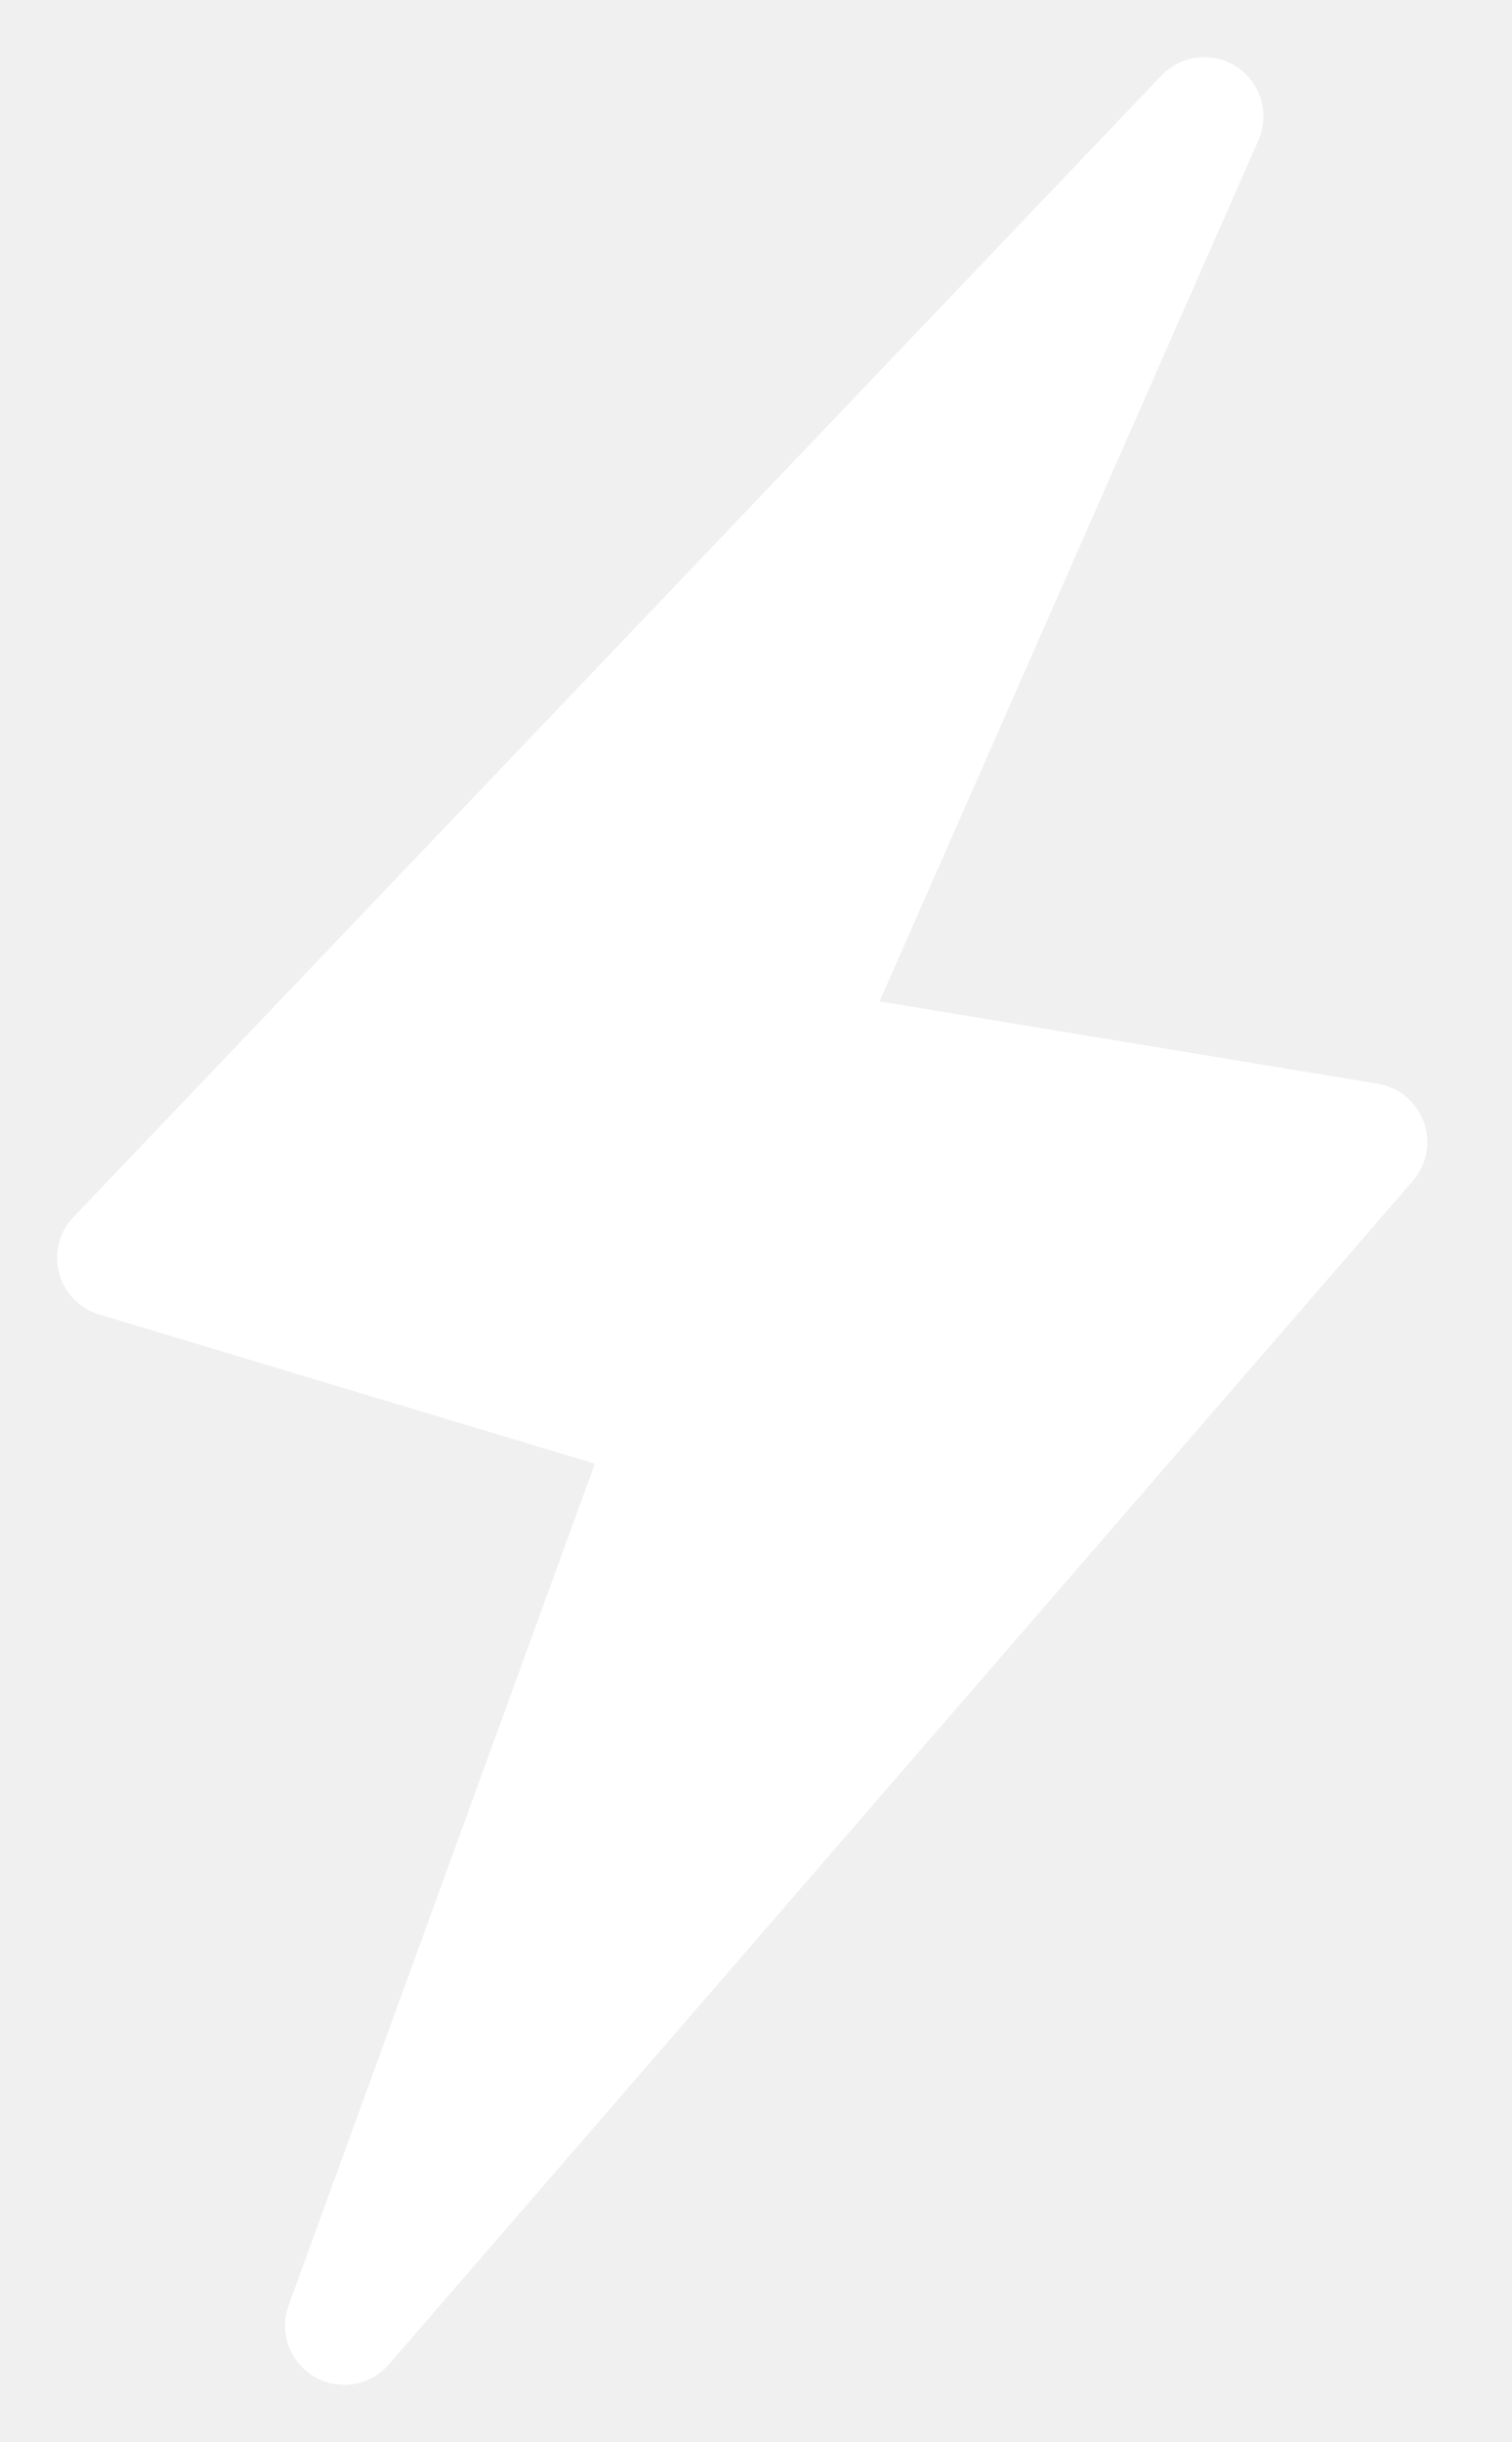
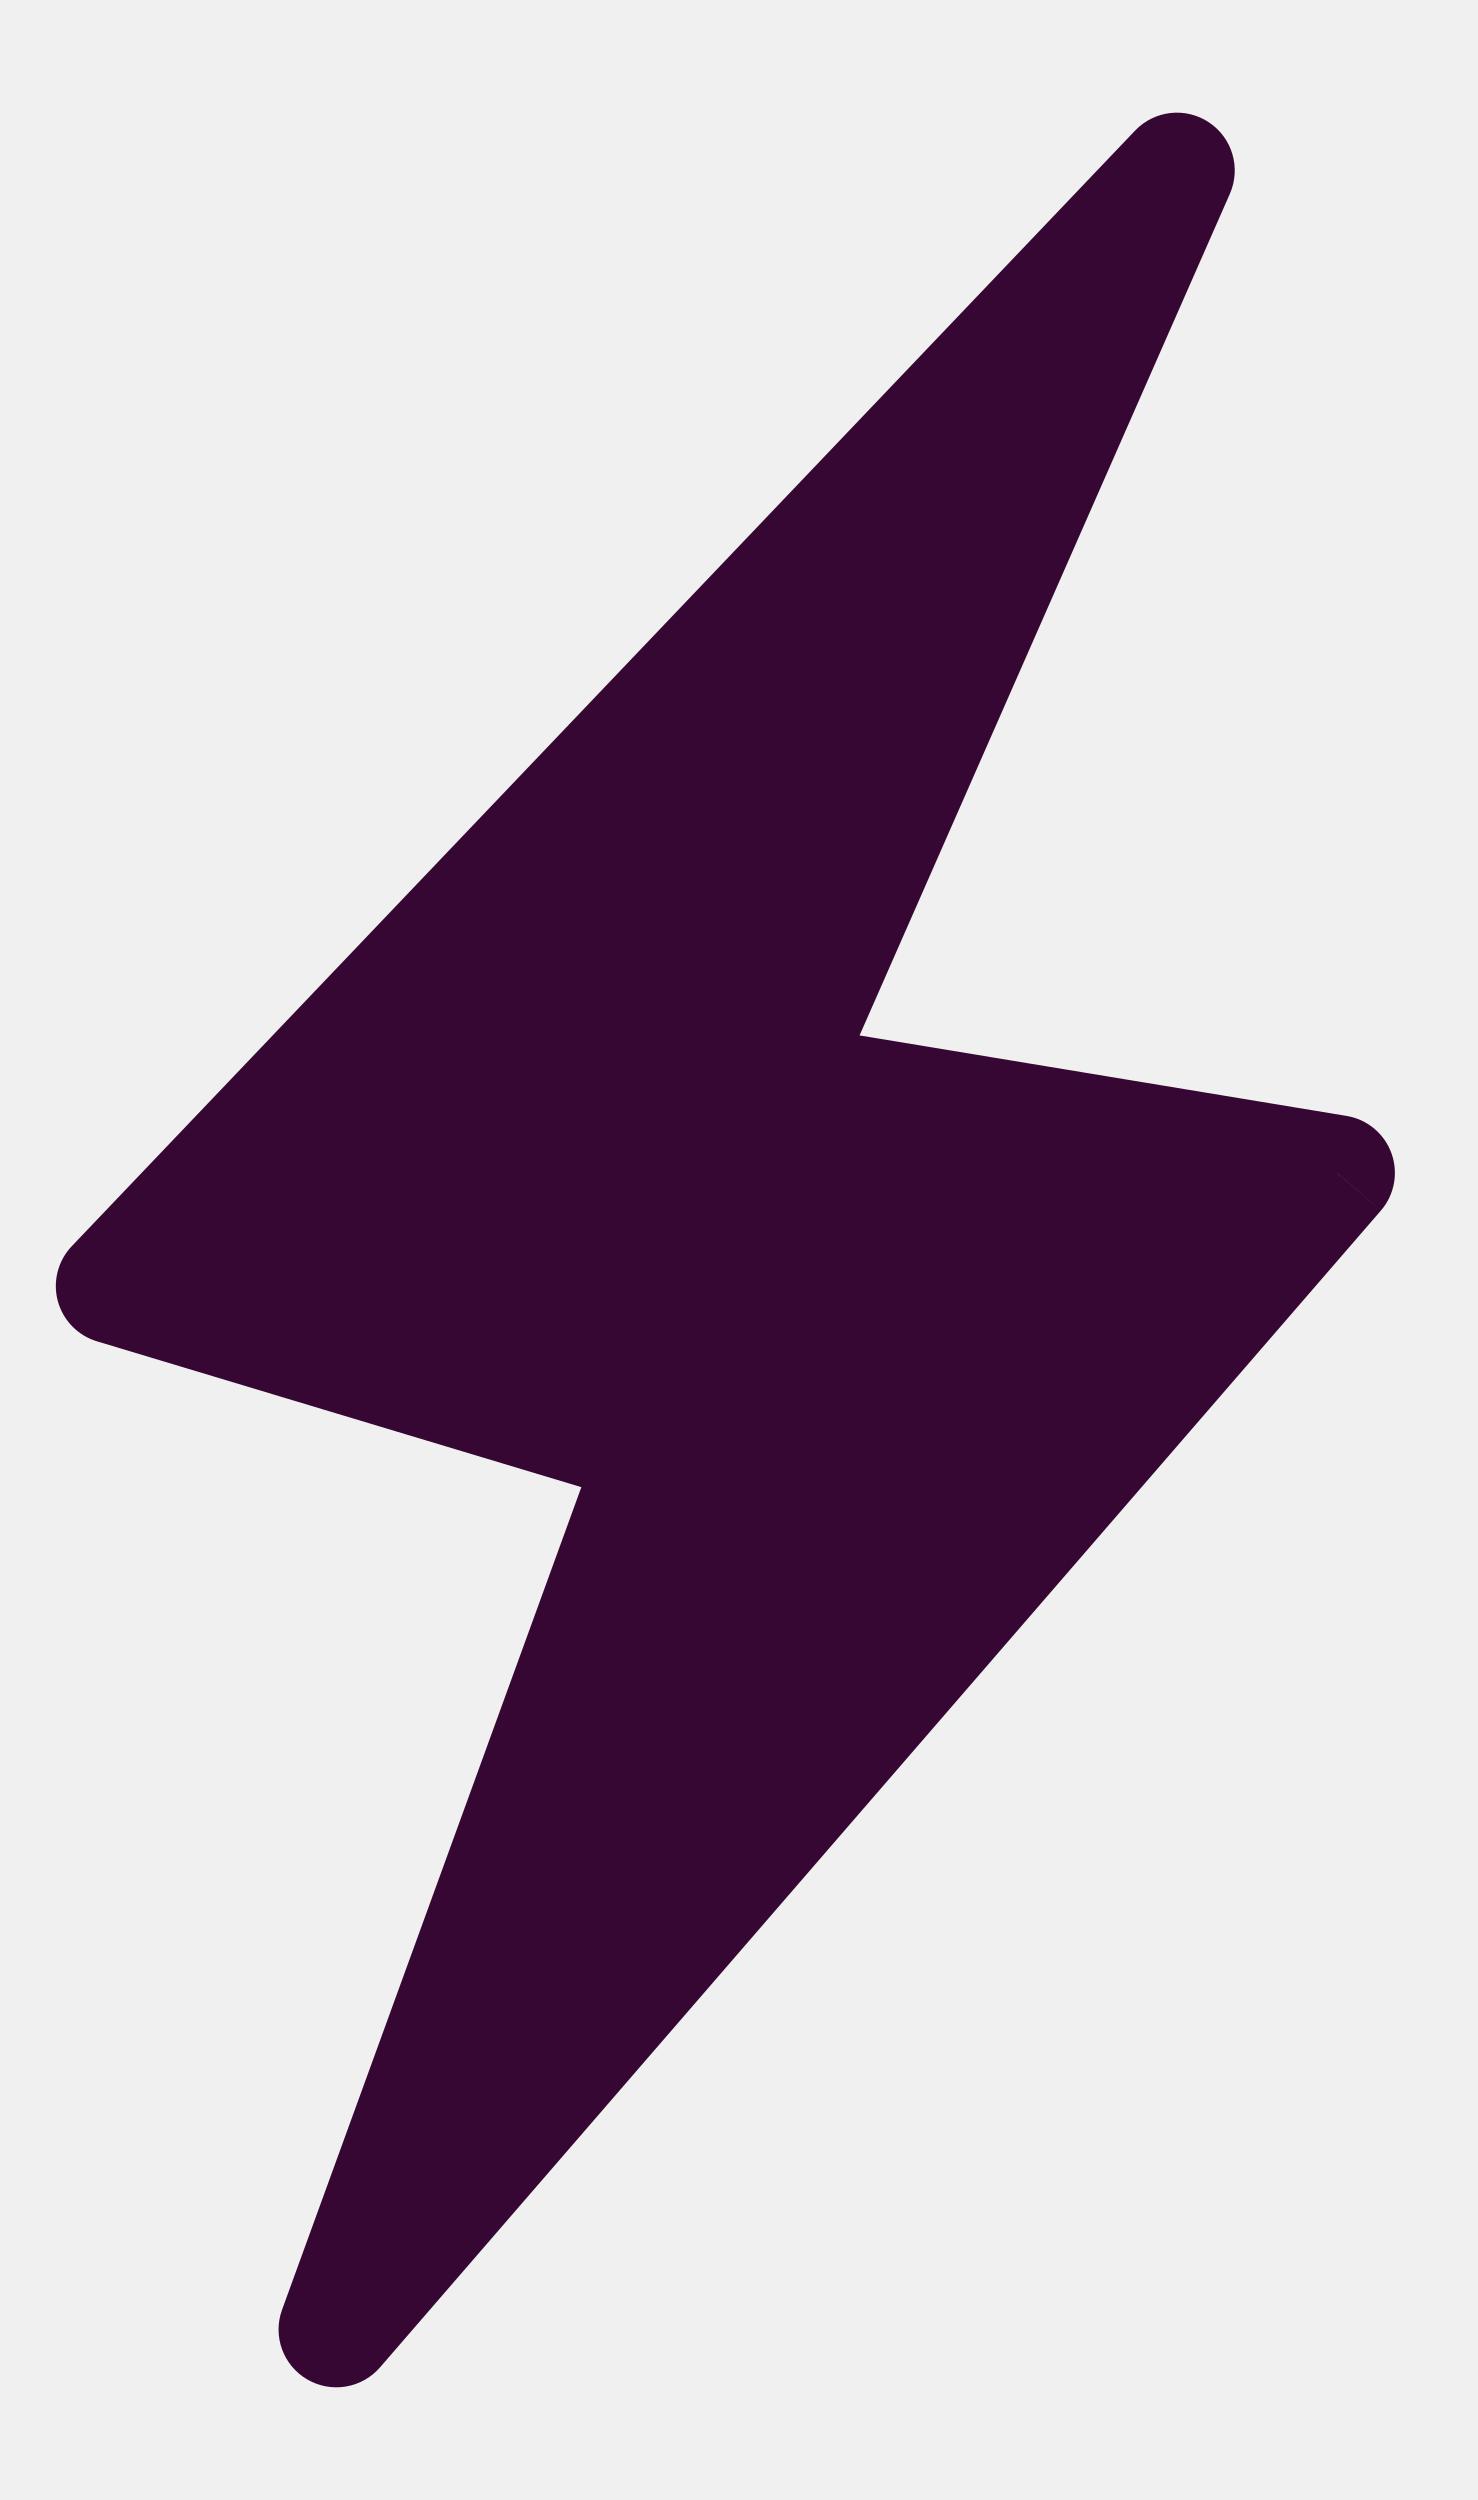
- <svg xmlns="http://www.w3.org/2000/svg" width="13" height="21" viewBox="0 0 13 21" fill="none">
-   <path d="M1 10.817L10.357 1L6.835 9.007L11.767 9.821L2.96 20L5.778 12.255L1 10.817Z" fill="white" />
-   <path d="M10.357 1L10.823 1.205C10.922 0.979 10.845 0.714 10.639 0.577C10.434 0.44 10.16 0.47 9.989 0.649L10.357 1ZM1 10.817L0.632 10.466C0.51 10.594 0.463 10.777 0.508 10.947C0.554 11.118 0.684 11.253 0.854 11.304L1 10.817ZM5.778 12.255L6.256 12.429C6.303 12.297 6.295 12.152 6.232 12.027C6.17 11.902 6.058 11.808 5.924 11.768L5.778 12.255ZM2.96 20L2.482 19.826C2.398 20.057 2.491 20.314 2.702 20.438C2.914 20.563 3.184 20.518 3.344 20.333L2.96 20ZM11.767 9.821L12.151 10.154C12.272 10.015 12.307 9.822 12.245 9.649C12.182 9.475 12.031 9.35 11.85 9.32L11.767 9.821ZM6.835 9.007L6.369 8.802C6.306 8.946 6.313 9.111 6.388 9.249C6.462 9.387 6.597 9.483 6.752 9.509L6.835 9.007ZM9.989 0.649L0.632 10.466L1.368 11.168L10.726 1.351L9.989 0.649ZM0.854 11.304L5.631 12.742L5.924 11.768L1.146 10.33L0.854 11.304ZM5.3 12.081L2.482 19.826L3.437 20.174L6.256 12.429L5.3 12.081ZM3.344 20.333L12.151 10.154L11.382 9.489L2.575 19.667L3.344 20.333ZM11.85 9.32L6.918 8.505L6.752 9.509L11.684 10.323L11.85 9.32ZM7.3 9.212L10.823 1.205L9.892 0.795L6.369 8.802L7.3 9.212Z" fill="white" />
+ <svg xmlns="http://www.w3.org/2000/svg" width="13" height="22" viewBox="0 0 13 22" fill="none">
+   <path d="M1 11.317L10.357 1.5L6.835 9.507L11.767 10.321L2.96 20.5L5.778 12.755L1 11.317Z" fill="#360732" />
+   <path d="M10.357 1.5L10.823 1.705C10.922 1.479 10.845 1.214 10.639 1.077C10.434 0.94 10.16 0.97 9.989 1.149L10.357 1.5ZM1 11.317L0.632 10.966C0.51 11.094 0.463 11.277 0.508 11.447C0.554 11.618 0.684 11.753 0.854 11.804L1 11.317ZM5.778 12.755L6.256 12.929C6.303 12.797 6.295 12.652 6.232 12.527C6.17 12.402 6.058 12.308 5.924 12.268L5.778 12.755ZM2.96 20.5L2.482 20.326C2.398 20.557 2.491 20.814 2.702 20.938C2.914 21.063 3.184 21.018 3.344 20.833L2.96 20.5ZM11.767 10.321L12.151 10.654C12.272 10.515 12.307 10.322 12.245 10.149C12.182 9.975 12.031 9.85 11.85 9.82L11.767 10.321ZM6.835 9.507L6.369 9.302C6.306 9.446 6.313 9.611 6.388 9.749C6.462 9.887 6.597 9.983 6.752 10.009L6.835 9.507ZM9.989 1.149L0.632 10.966L1.368 11.668L10.726 1.851L9.989 1.149ZM0.854 11.804L5.631 13.242L5.924 12.268L1.146 10.83L0.854 11.804ZM5.3 12.581L2.482 20.326L3.437 20.674L6.256 12.929L5.3 12.581ZM3.344 20.833L12.151 10.654L11.382 9.989L2.575 20.167L3.344 20.833ZM11.85 9.82L6.918 9.005L6.752 10.009L11.684 10.823L11.85 9.82ZM7.3 9.712L10.823 1.705L9.892 1.295L6.369 9.302L7.3 9.712Z" fill="#360732" />
</svg>
